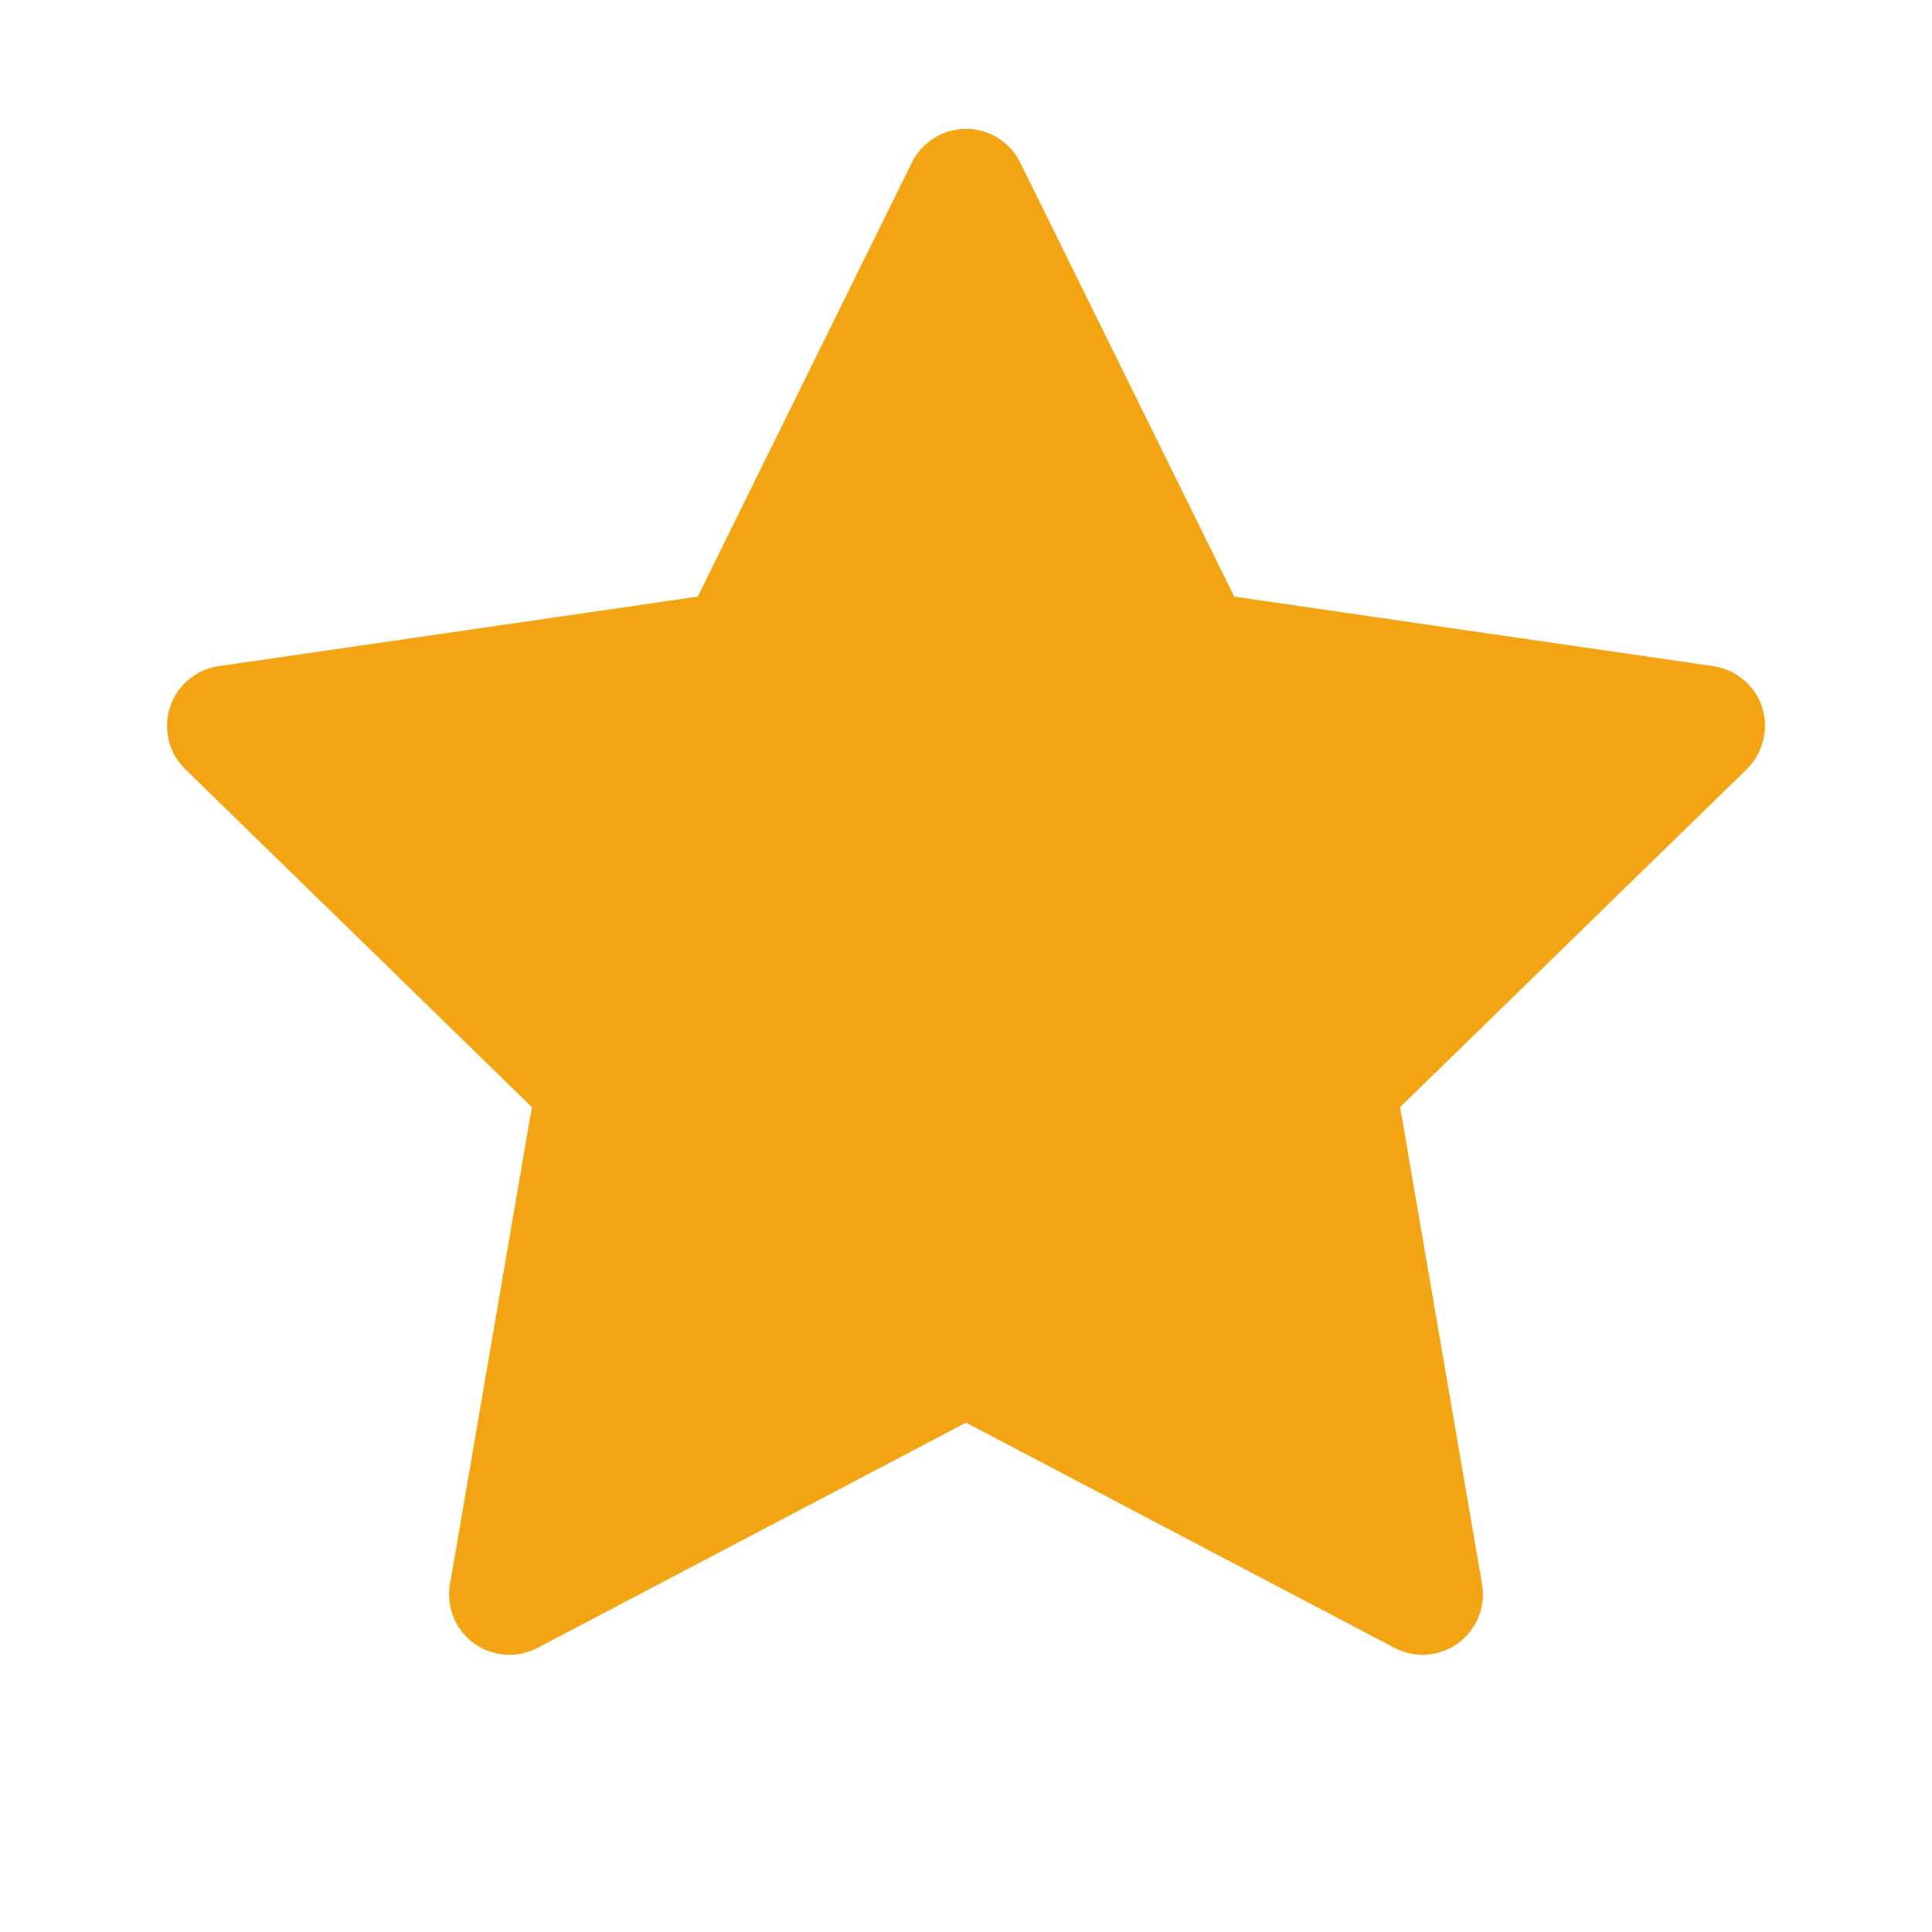
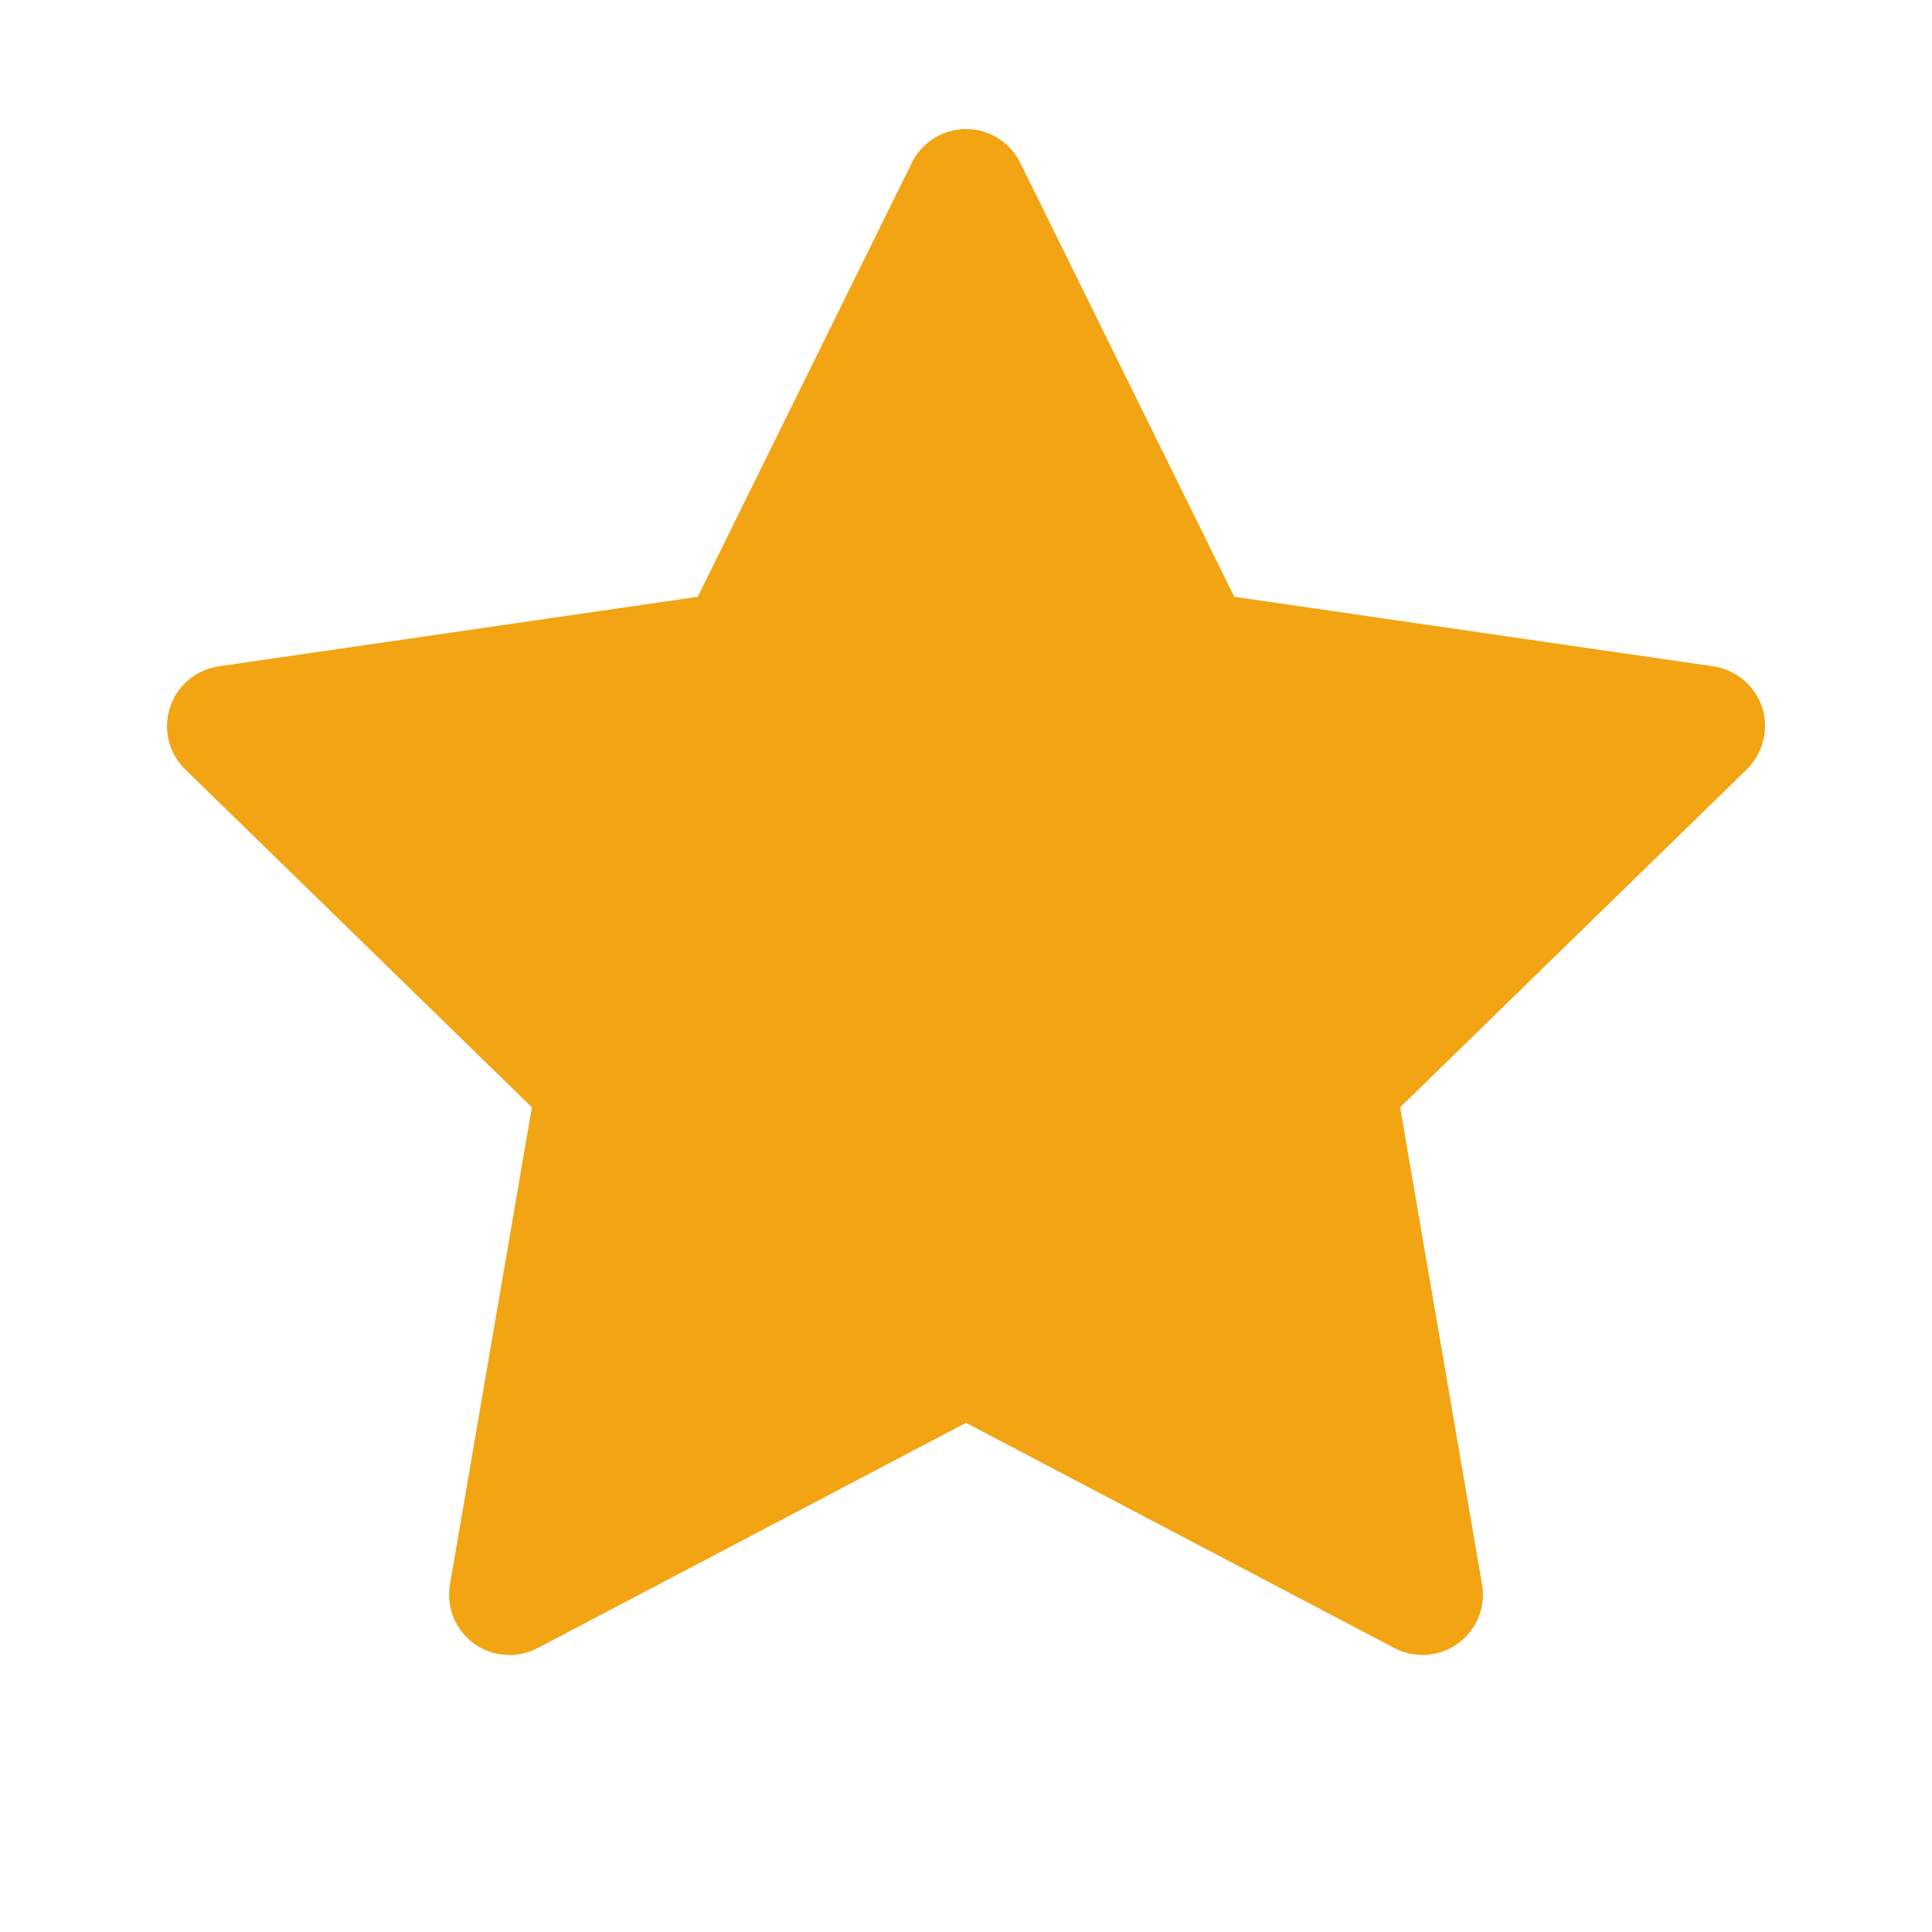
<svg xmlns="http://www.w3.org/2000/svg" width="20" height="20" viewBox="0 0 20 20" fill="none">
-   <path d="M17.736 6.896L12.777 6.176L10.561 1.682C10.5 1.559 10.4 1.459 10.277 1.398C9.969 1.246 9.594 1.373 9.44 1.682L7.223 6.176L2.264 6.896C2.127 6.916 2.002 6.98 1.906 7.078C1.791 7.197 1.727 7.357 1.729 7.523C1.731 7.689 1.799 7.847 1.918 7.963L5.506 11.461L4.658 16.4C4.638 16.515 4.651 16.634 4.695 16.741C4.739 16.85 4.812 16.943 4.906 17.012C5.001 17.08 5.112 17.121 5.229 17.129C5.345 17.137 5.461 17.113 5.565 17.059L10 14.727L14.436 17.059C14.557 17.123 14.697 17.145 14.832 17.121C15.172 17.062 15.4 16.74 15.342 16.4L14.494 11.461L18.082 7.963C18.18 7.867 18.244 7.742 18.264 7.605C18.317 7.264 18.078 6.947 17.736 6.896V6.896Z" fill="#F2A413" />
+   <path d="M17.736 6.898L12.777 6.178L10.561 1.684C10.5 1.561 10.4 1.461 10.277 1.4C9.969 1.248 9.594 1.375 9.44 1.684L7.223 6.178L2.264 6.898C2.127 6.918 2.002 6.982 1.906 7.08C1.791 7.199 1.727 7.359 1.729 7.525C1.731 7.691 1.799 7.849 1.918 7.965L5.506 11.463L4.658 16.402C4.638 16.517 4.651 16.635 4.695 16.744C4.739 16.852 4.812 16.945 4.906 17.014C5.001 17.082 5.112 17.123 5.229 17.131C5.345 17.14 5.461 17.115 5.565 17.061L10 14.729L14.436 17.061C14.557 17.125 14.697 17.146 14.832 17.123C15.172 17.064 15.4 16.742 15.342 16.402L14.494 11.463L18.082 7.965C18.18 7.869 18.244 7.744 18.264 7.607C18.317 7.266 18.078 6.949 17.736 6.898V6.898Z" fill="#F2A413" />
</svg>
